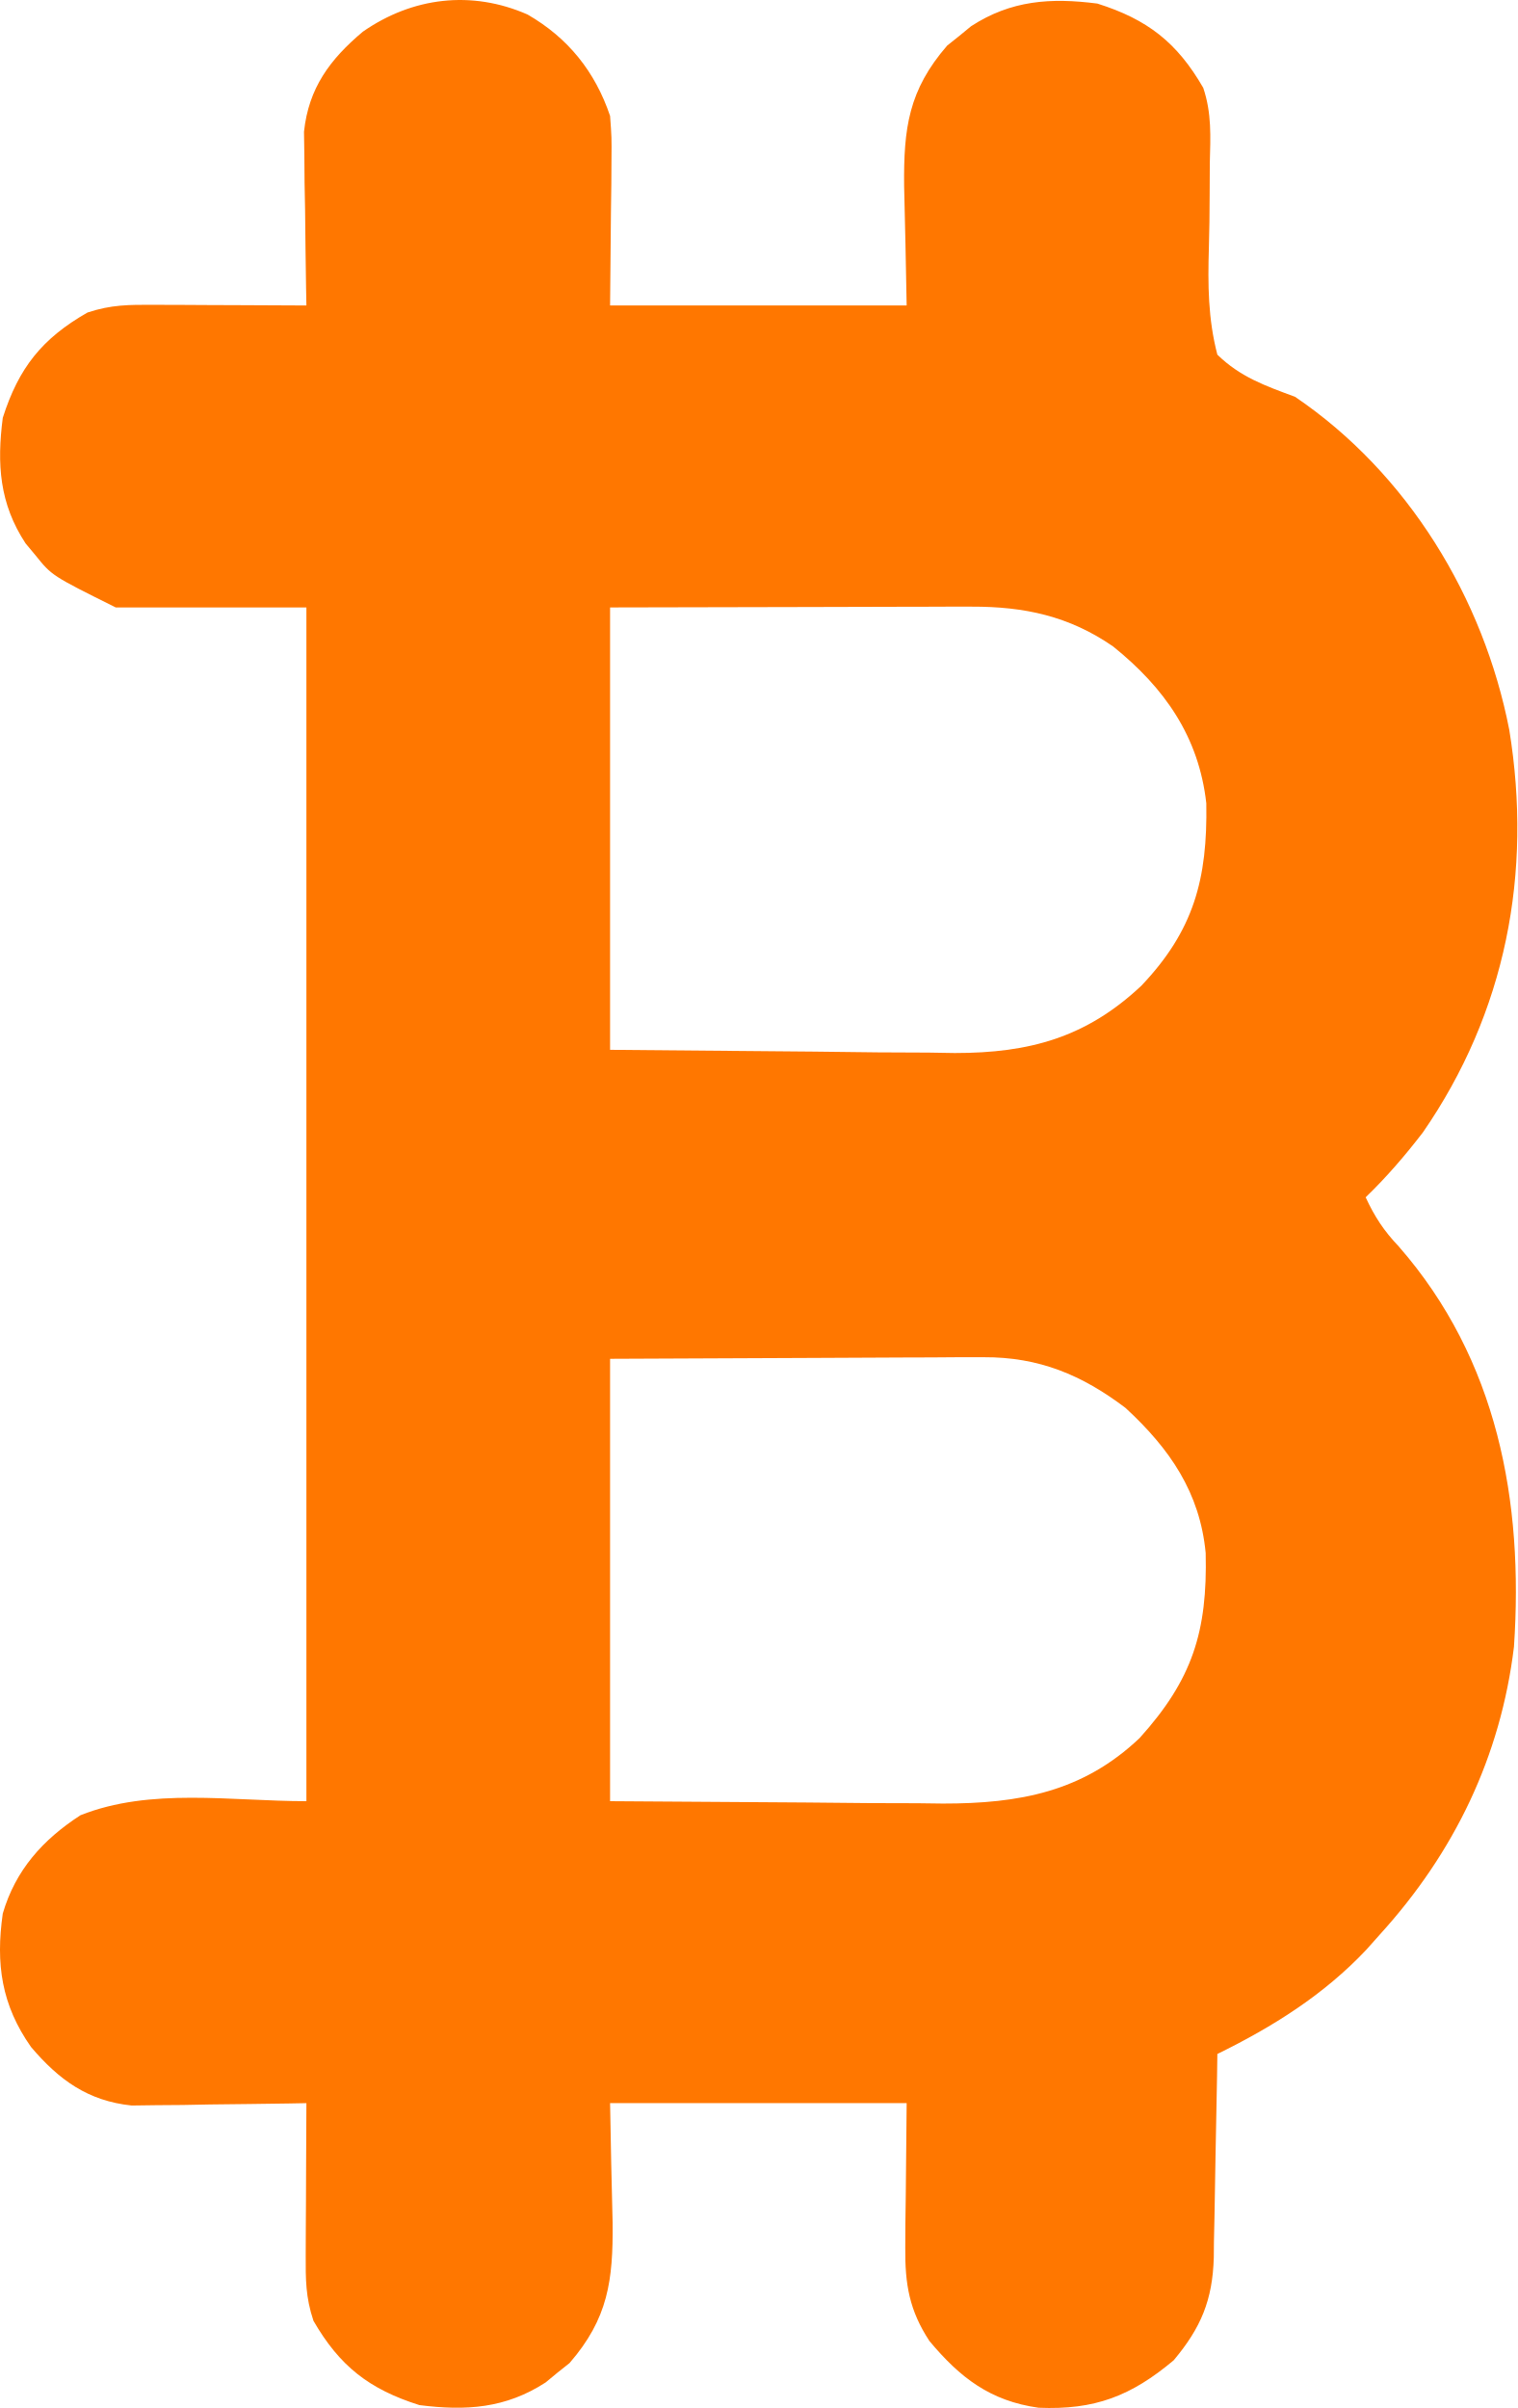
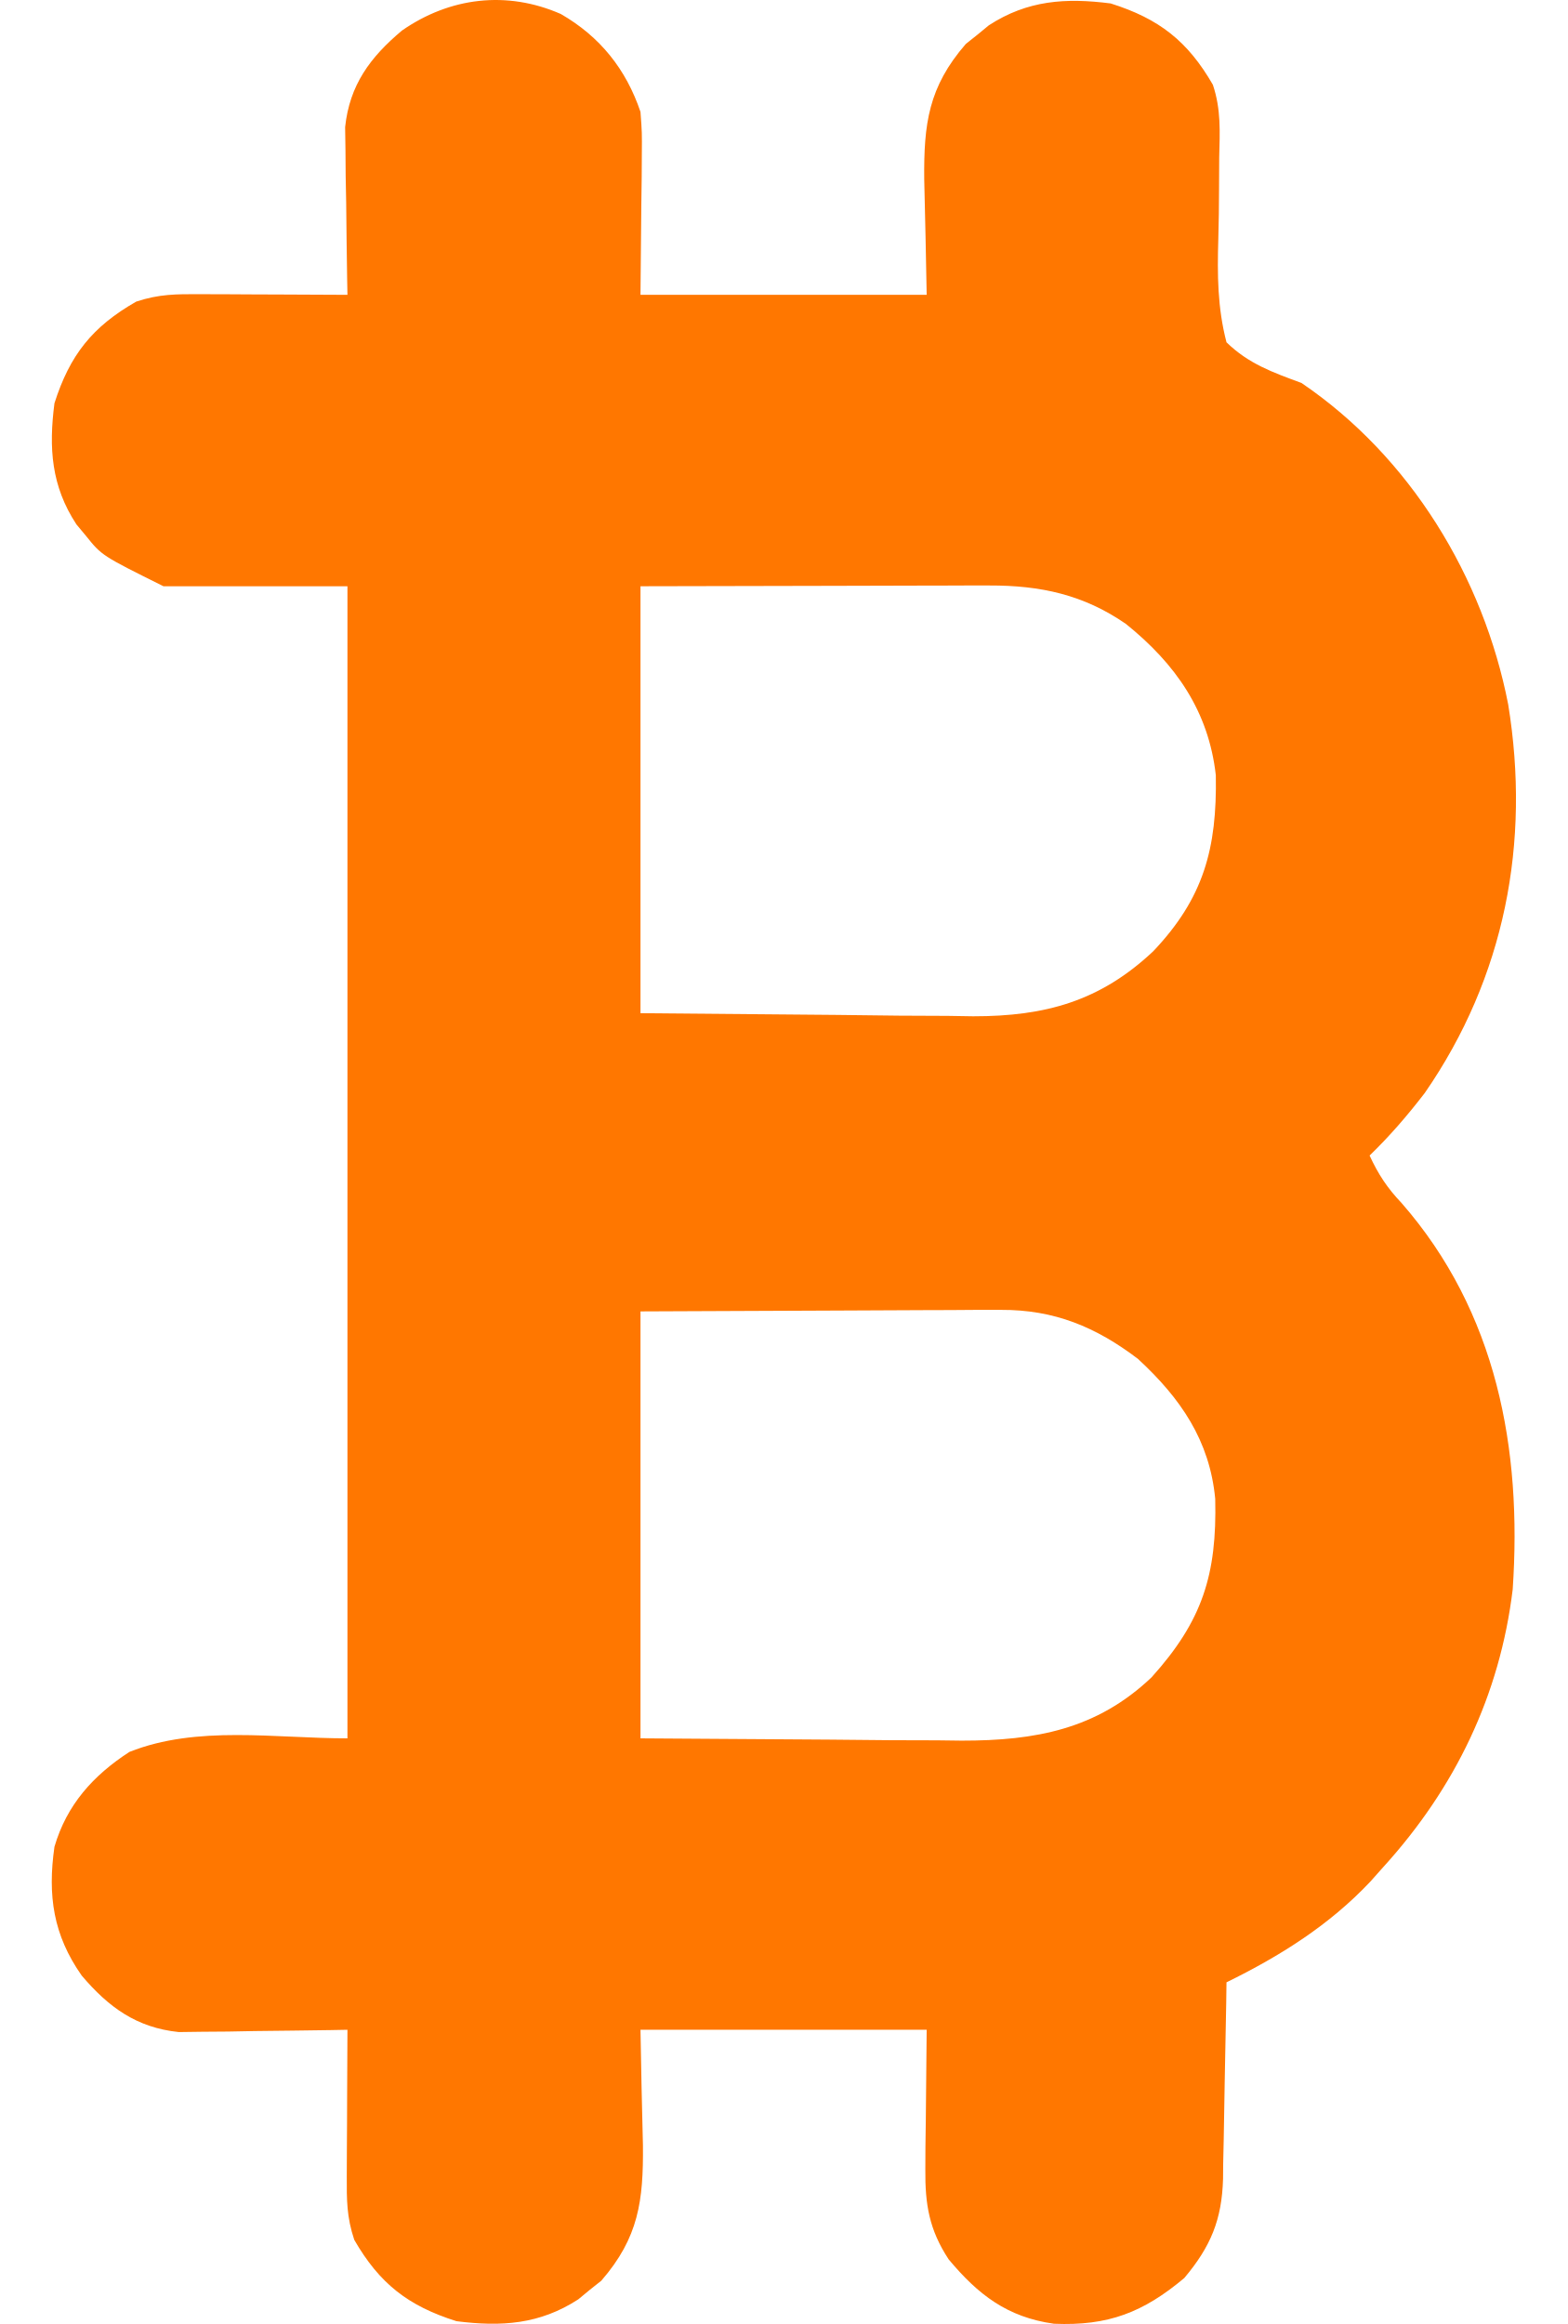
- <svg xmlns="http://www.w3.org/2000/svg" width="46" height="73" viewBox="0 0 46 73" fill="none">
+ <svg xmlns="http://www.w3.org/2000/svg" width="56" height="83" viewBox="0 0 46 73" fill="none">
  <path d="M15.993 0.44C17.227 1.151 18.043 2.177 18.495 3.514C18.543 4.162 18.543 4.162 18.537 4.875C18.535 5.106 18.534 5.336 18.533 5.574C18.529 5.865 18.526 6.155 18.521 6.454C18.513 7.38 18.504 8.307 18.495 9.261C21.462 9.261 24.429 9.261 27.486 9.261C27.452 7.446 27.452 7.446 27.409 5.632C27.393 3.89 27.541 2.734 28.716 1.38C28.836 1.285 28.955 1.19 29.078 1.092C29.197 0.994 29.316 0.896 29.439 0.795C30.653 0.006 31.855 -0.073 33.266 0.108C34.791 0.588 35.686 1.292 36.477 2.662C36.738 3.441 36.696 4.14 36.676 4.948C36.674 5.28 36.672 5.611 36.671 5.943C36.669 6.465 36.664 6.985 36.648 7.507C36.615 8.628 36.621 9.661 36.905 10.752C37.603 11.431 38.356 11.695 39.26 12.029C42.68 14.349 44.977 18.132 45.755 22.128C46.462 26.467 45.651 30.692 43.135 34.331C42.596 35.032 42.037 35.682 41.401 36.297C41.672 36.885 41.958 37.319 42.404 37.787C45.4 41.216 46.194 45.513 45.897 49.921C45.494 53.251 44.09 56.162 41.829 58.649C41.695 58.799 41.561 58.95 41.423 59.105C40.133 60.474 38.59 61.441 36.905 62.268C36.902 62.487 36.899 62.706 36.896 62.931C36.883 63.748 36.867 64.564 36.849 65.381C36.842 65.733 36.836 66.086 36.831 66.439C36.824 66.947 36.813 67.455 36.801 67.964C36.8 68.12 36.798 68.277 36.797 68.438C36.76 69.731 36.407 70.569 35.581 71.554C34.292 72.636 33.188 73.065 31.484 72.992C30.018 72.786 29.105 72.081 28.177 70.97C27.566 70.04 27.434 69.246 27.444 68.144C27.445 67.913 27.446 67.683 27.447 67.445C27.451 67.155 27.455 66.864 27.459 66.565C27.468 65.639 27.477 64.712 27.486 63.758C24.519 63.758 21.552 63.758 18.495 63.758C18.528 65.573 18.528 65.573 18.572 67.388C18.588 69.129 18.439 70.285 17.265 71.639C17.145 71.734 17.026 71.829 16.902 71.927C16.724 72.074 16.724 72.074 16.542 72.225C15.328 73.013 14.126 73.092 12.715 72.912C11.189 72.431 10.294 71.727 9.503 70.357C9.264 69.642 9.265 69.105 9.268 68.352C9.269 68.085 9.27 67.818 9.271 67.543C9.273 67.125 9.273 67.125 9.276 66.698C9.277 66.414 9.278 66.13 9.279 65.845C9.281 65.15 9.285 64.454 9.289 63.758C9.115 63.761 8.94 63.764 8.76 63.768C7.964 63.781 7.168 63.789 6.373 63.798C5.96 63.806 5.96 63.806 5.539 63.814C5.273 63.816 5.006 63.818 4.732 63.82C4.487 63.824 4.243 63.827 3.991 63.83C2.663 63.692 1.786 63.051 0.94 62.055C0.045 60.781 -0.134 59.54 0.084 58.01C0.469 56.695 1.295 55.772 2.439 55.03C4.563 54.185 7.001 54.604 9.289 54.604C9.289 42.662 9.289 30.719 9.289 18.415C7.382 18.415 5.475 18.415 3.509 18.415C1.573 17.452 1.573 17.452 1.074 16.832C0.975 16.714 0.877 16.595 0.775 16.473C-0.018 15.266 -0.097 14.071 0.084 12.667C0.567 11.151 1.275 10.261 2.653 9.474C3.372 9.236 3.912 9.237 4.669 9.241C4.938 9.241 5.206 9.242 5.482 9.243C5.903 9.245 5.903 9.245 6.332 9.248C6.618 9.249 6.904 9.25 7.19 9.251C7.89 9.254 8.59 9.257 9.289 9.261C9.286 9.088 9.283 8.914 9.279 8.735C9.266 7.943 9.257 7.152 9.249 6.361C9.244 6.087 9.238 5.814 9.233 5.532C9.231 5.267 9.229 5.002 9.227 4.729C9.223 4.486 9.22 4.243 9.216 3.993C9.356 2.672 10 1.8 11.002 0.959C12.504 -0.085 14.295 -0.305 15.993 0.44ZM18.495 18.415C18.495 22.841 18.495 27.267 18.495 31.826C21.555 31.853 21.555 31.853 24.676 31.88C25.316 31.887 25.956 31.895 26.615 31.903C27.128 31.905 27.641 31.908 28.153 31.91C28.546 31.916 28.546 31.916 28.947 31.923C31.219 31.924 32.936 31.448 34.603 29.881C36.188 28.21 36.609 26.655 36.57 24.353C36.344 22.335 35.307 20.856 33.745 19.598C32.416 18.679 31.06 18.387 29.456 18.391C29.084 18.391 29.084 18.391 28.705 18.391C28.447 18.392 28.189 18.393 27.923 18.394C27.565 18.395 27.565 18.395 27.2 18.395C26.309 18.396 25.419 18.399 24.529 18.402C22.538 18.406 20.546 18.411 18.495 18.415ZM18.495 41.193C18.495 45.619 18.495 50.044 18.495 54.604C20.464 54.617 22.433 54.63 24.462 54.644C25.08 54.65 25.697 54.656 26.334 54.662C26.829 54.663 27.324 54.665 27.819 54.666C28.071 54.67 28.324 54.673 28.584 54.676C30.905 54.677 32.83 54.322 34.55 52.688C36.151 50.913 36.607 49.46 36.551 47.081C36.377 45.245 35.464 43.922 34.122 42.683C32.803 41.683 31.498 41.137 29.82 41.145C29.564 41.145 29.307 41.145 29.043 41.145C28.777 41.147 28.511 41.149 28.237 41.151C27.99 41.152 27.743 41.152 27.488 41.153C26.569 41.155 25.649 41.161 24.73 41.166C22.672 41.175 20.615 41.184 18.495 41.193Z" fill="#FF7700" />
</svg>
